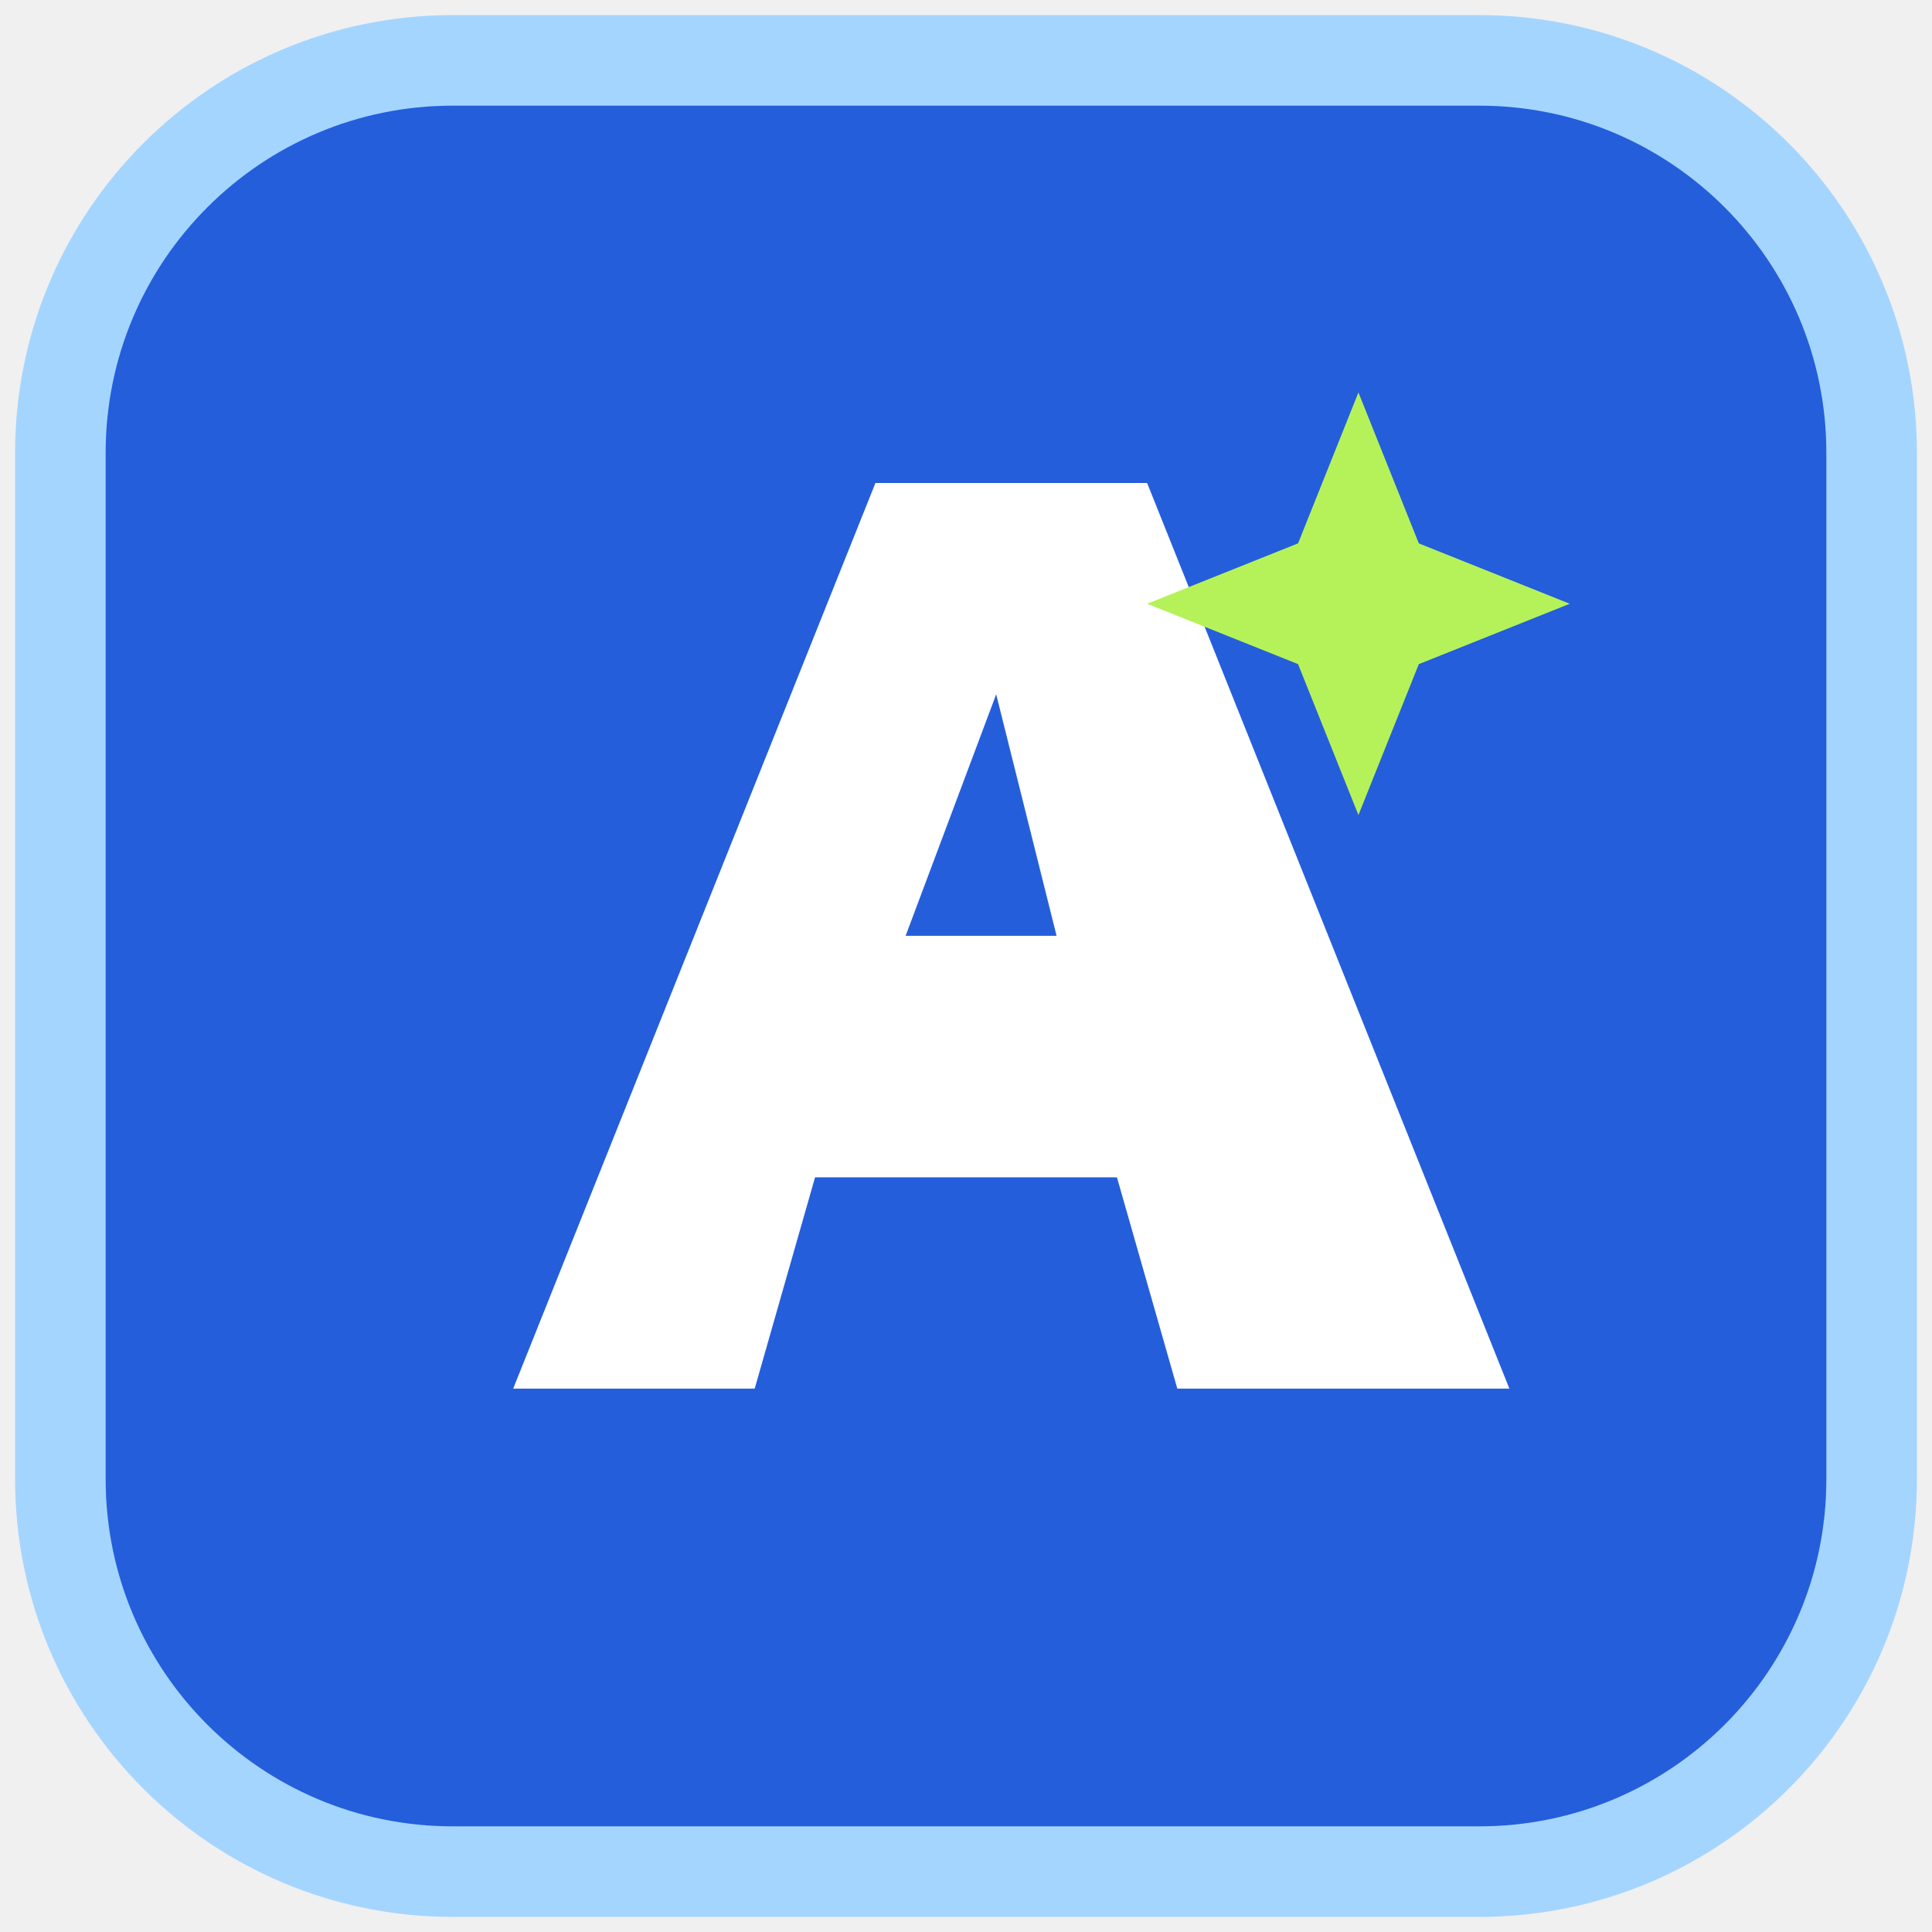
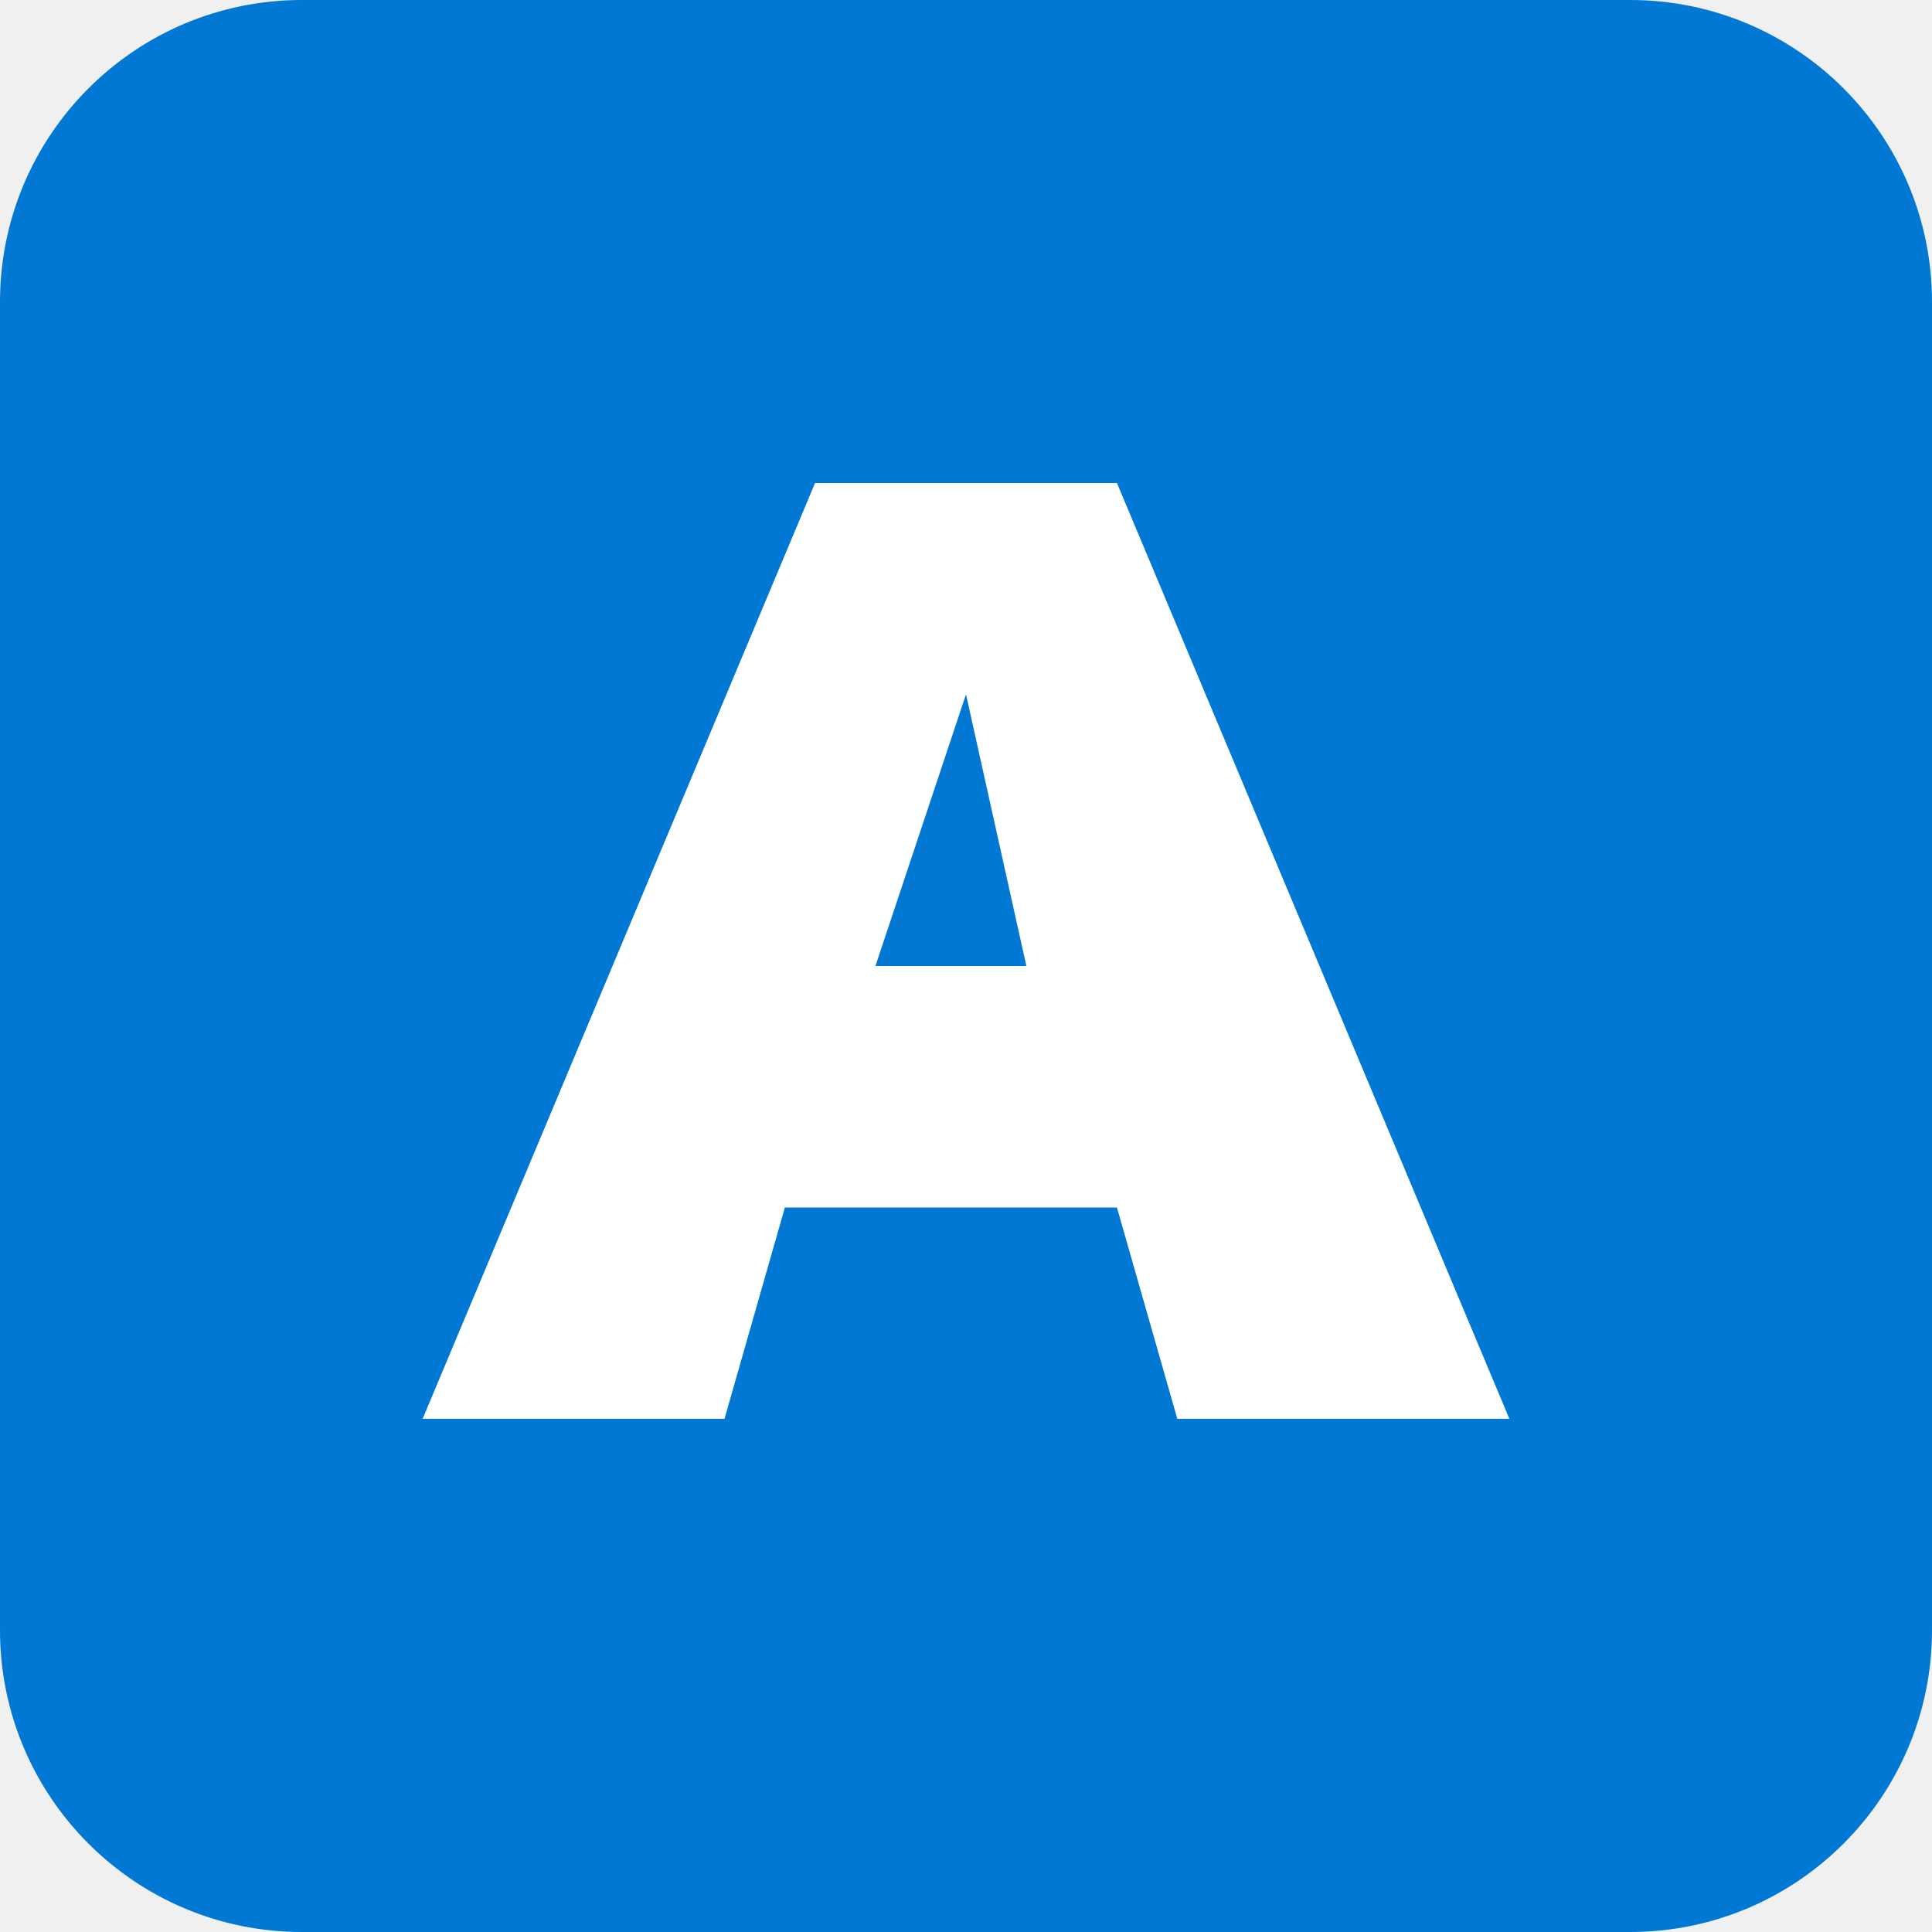
<svg xmlns="http://www.w3.org/2000/svg" viewBox="0 0 64 64">
-   <rect x="2" y="2" width="60" height="60" rx="13" fill="#245edb" stroke="#a4d5ff" stroke-width="3" />
-   <path d="M17 46 29 16h9l12 30H39l-2-7H27l-2 7zm13-15h5l-2-8z" fill="white" />
-   <path d="m45 13 2 5 5 2-5 2-2 5-2-5-5-2 5-2z" fill="#b5f25a" />
+   <rect width="64" height="64" rx="10" fill="#0078d4" />
+   <path d="M14 47 27 16h10l13 31H39l-2-7H26l-2 7zm15-15h5l-2-9z" fill="white" />
</svg>
